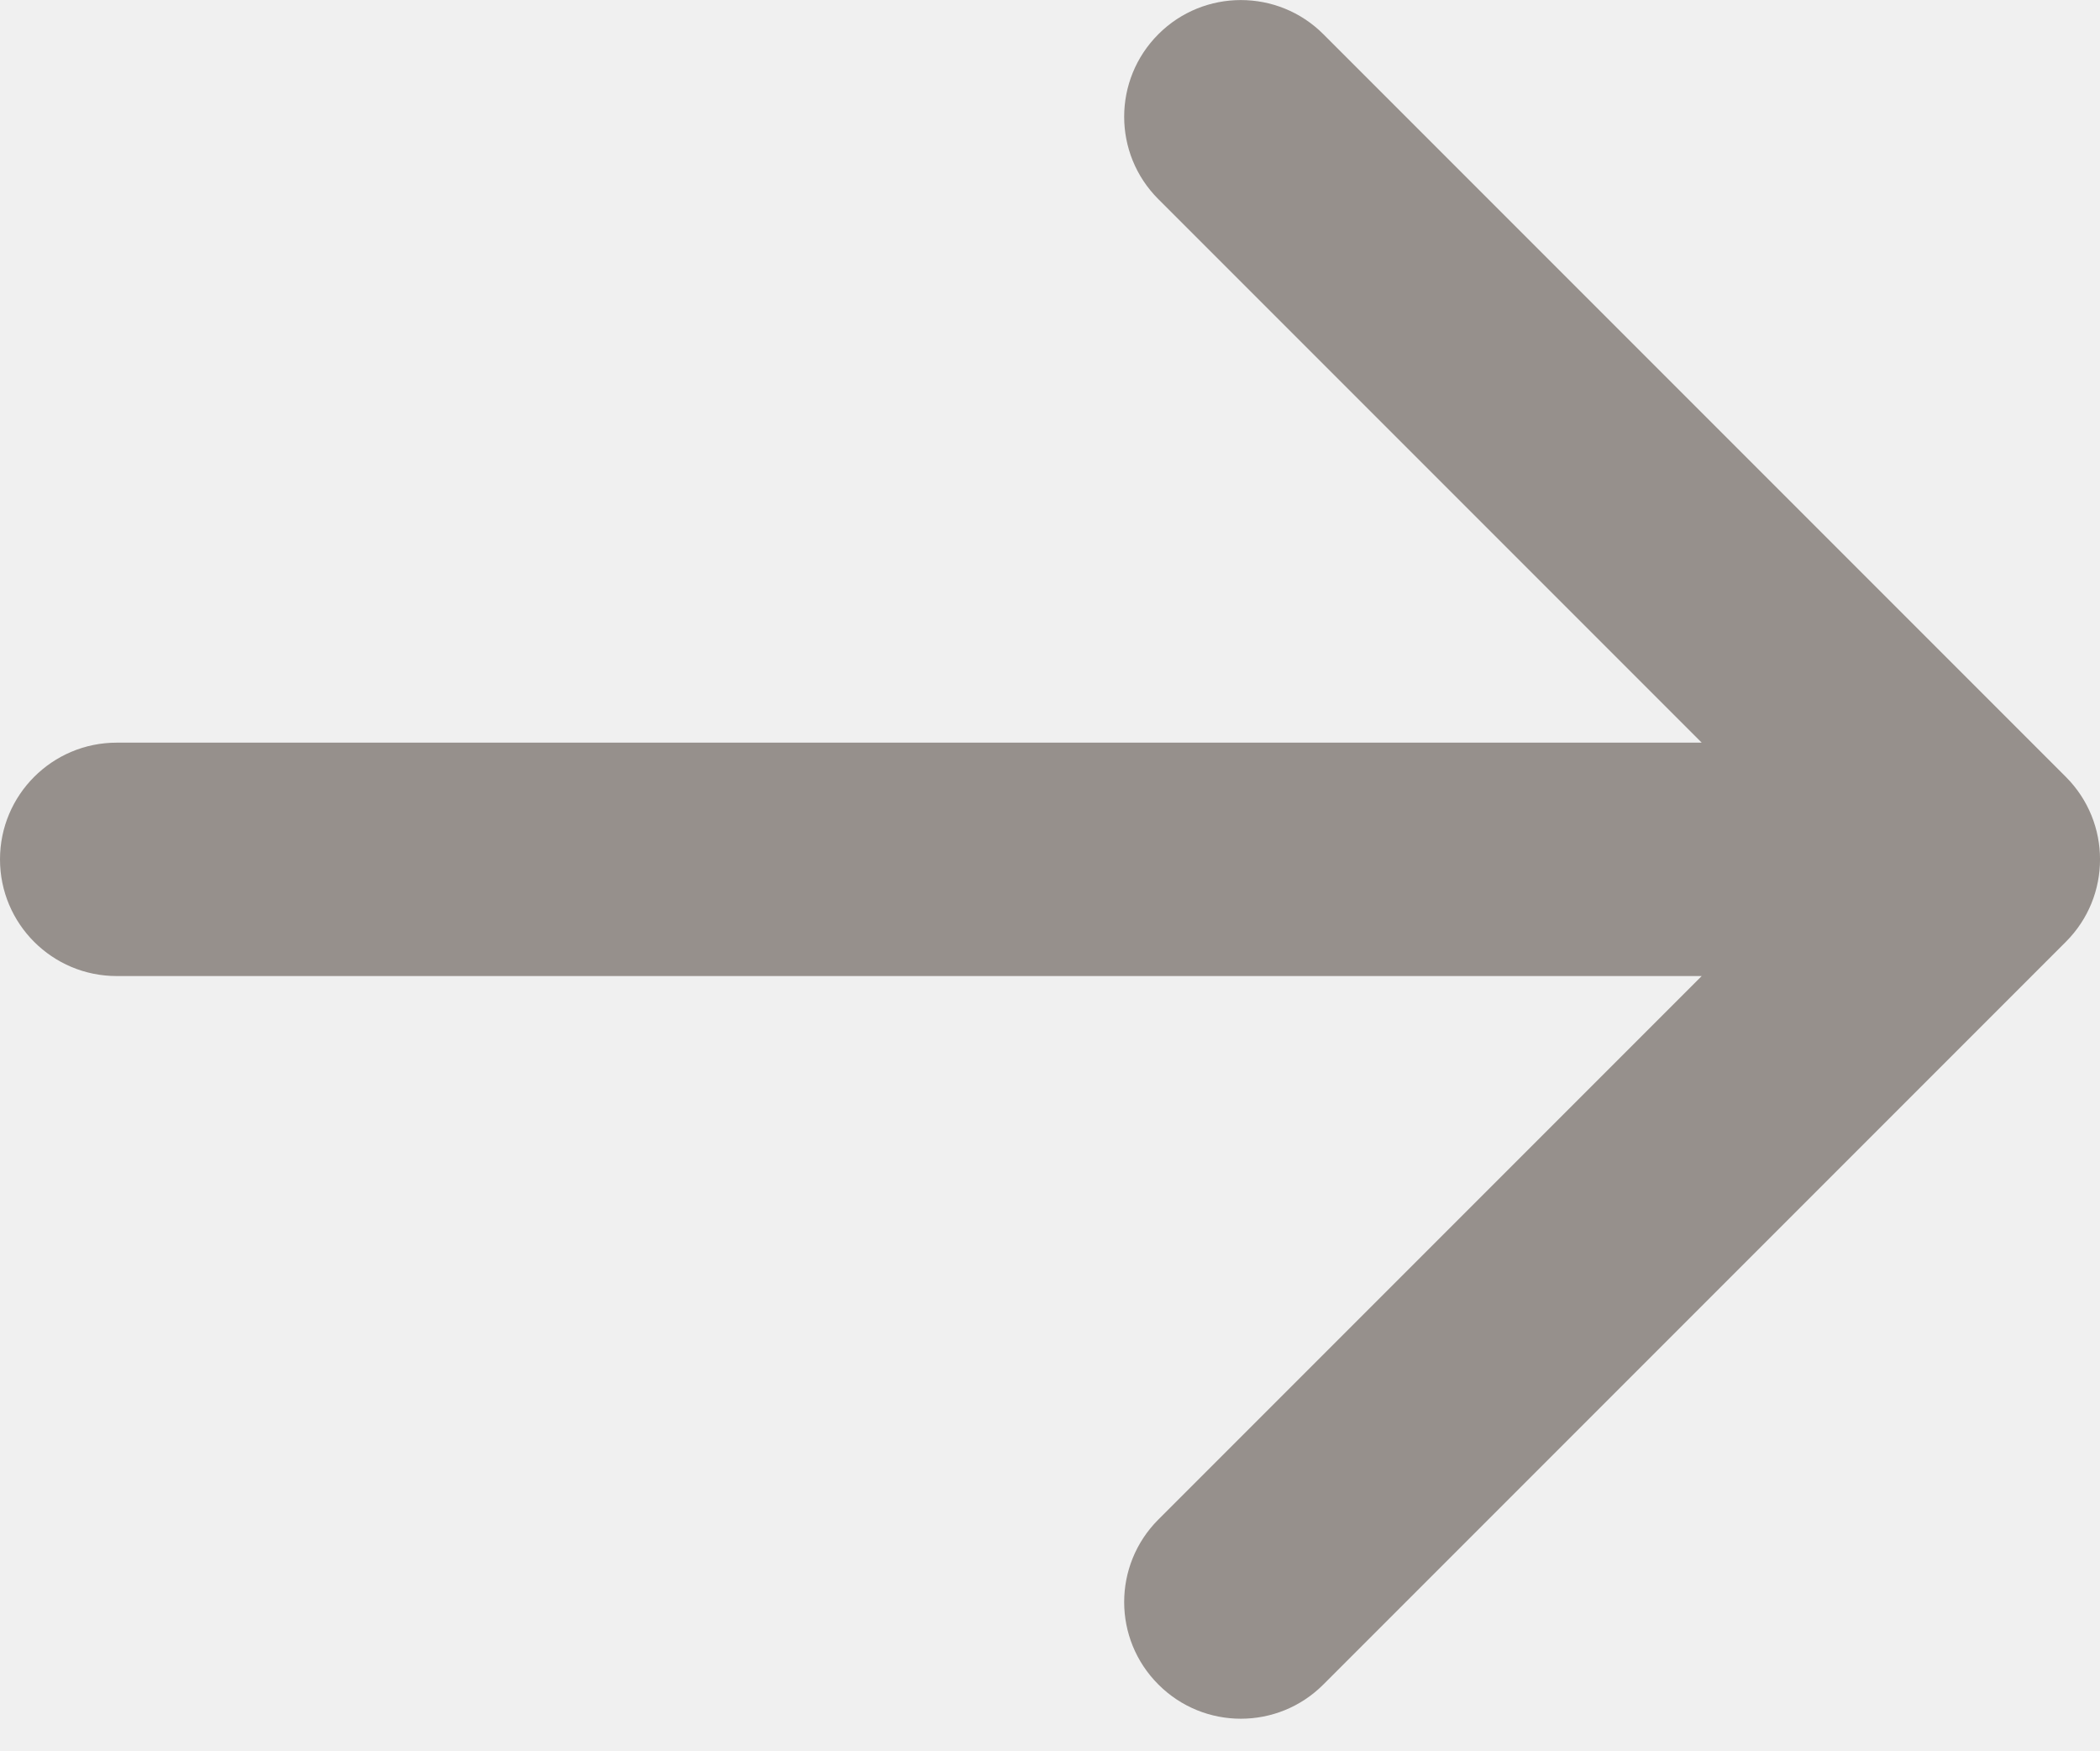
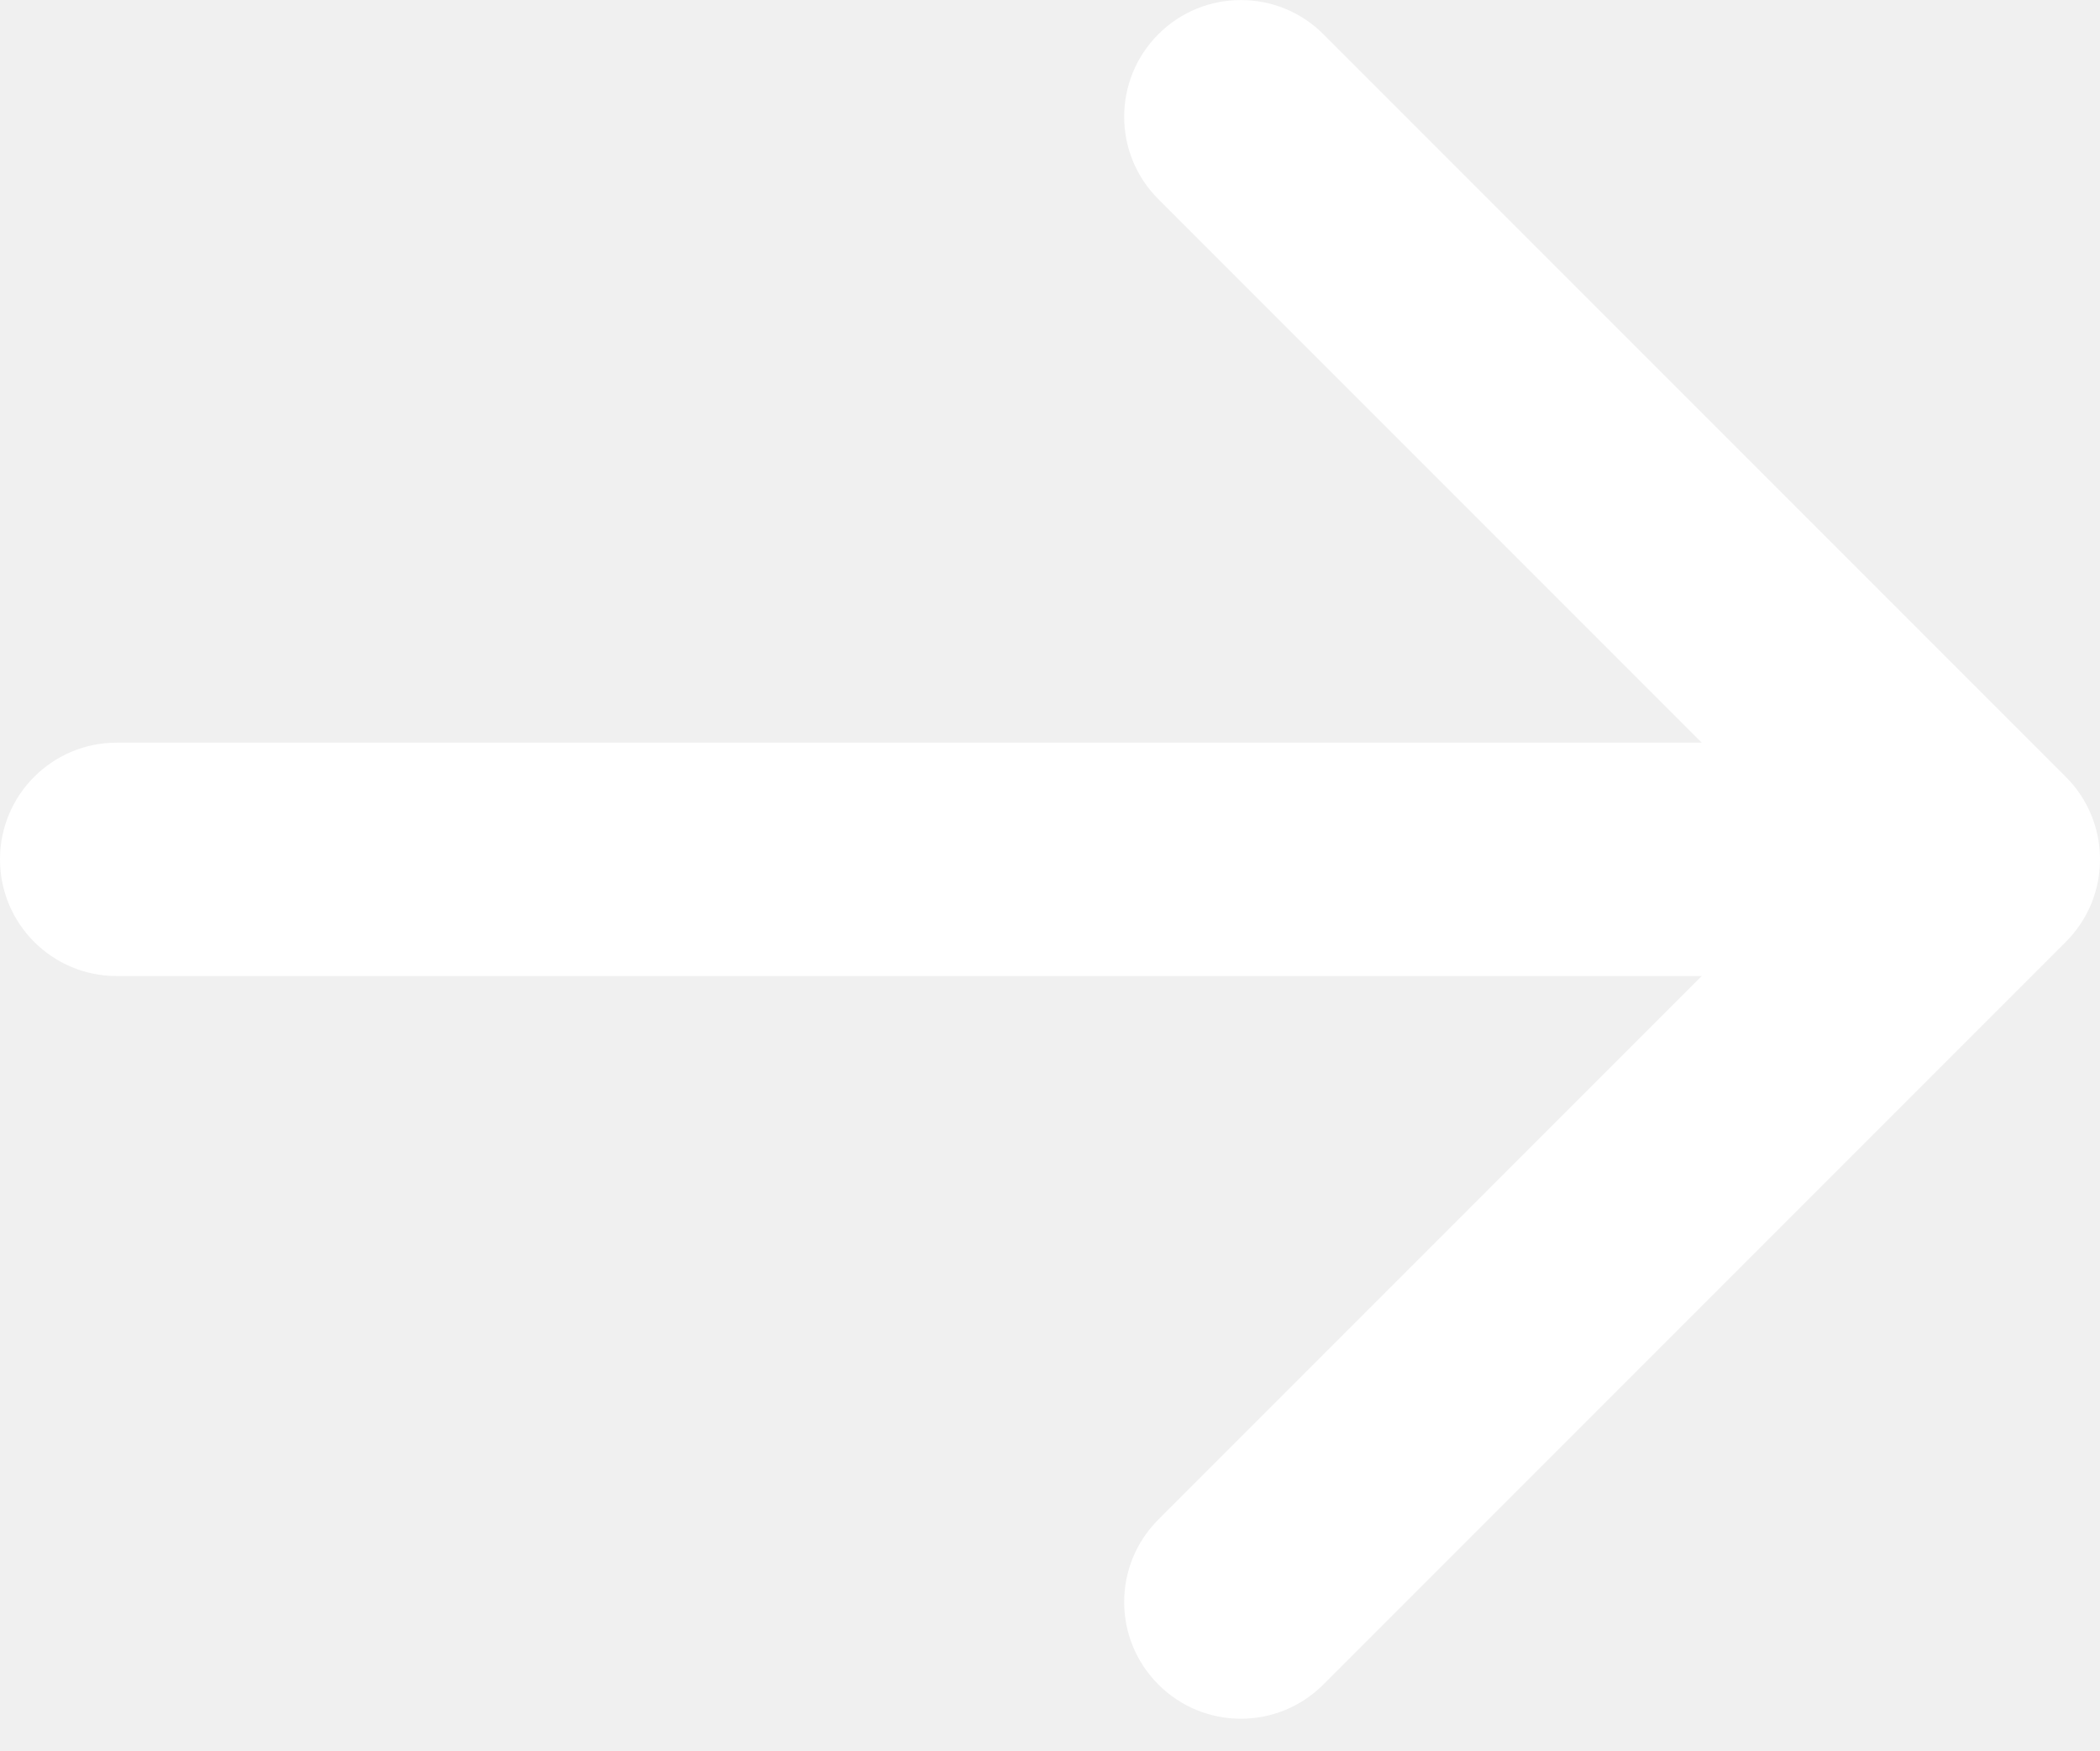
<svg xmlns="http://www.w3.org/2000/svg" width="18" height="15" viewBox="0 0 18 15" fill="none">
-   <path d="M1 6.364C0.448 6.364 4.82823e-08 6.812 0 7.364C-4.82823e-08 7.917 0.448 8.364 1 8.364L1 7.364L1 6.364ZM17.707 8.071C18.098 7.681 18.098 7.048 17.707 6.657L11.343 0.293C10.953 -0.097 10.319 -0.097 9.929 0.293C9.538 0.684 9.538 1.317 9.929 1.707L15.586 7.364L9.929 13.021C9.538 13.412 9.538 14.045 9.929 14.435C10.319 14.826 10.953 14.826 11.343 14.435L17.707 8.071ZM1 7.364L1 8.364L17 8.364L17 7.364L17 6.364L1 6.364L1 7.364Z" fill="#96908C" />
+   <path d="M1 6.364C0.448 6.364 4.82823e-08 6.812 0 7.364C-4.82823e-08 7.917 0.448 8.364 1 8.364L1 7.364L1 6.364ZM17.707 8.071C18.098 7.681 18.098 7.048 17.707 6.657L11.343 0.293C10.953 -0.097 10.319 -0.097 9.929 0.293C9.538 0.684 9.538 1.317 9.929 1.707L15.586 7.364L9.929 13.021C9.538 13.412 9.538 14.045 9.929 14.435C10.319 14.826 10.953 14.826 11.343 14.435L17.707 8.071ZM1 7.364L1 8.364L17 8.364L17 7.364L17 6.364L1 6.364L1 7.364Z" fill="#FFFFFF" />
</svg>
